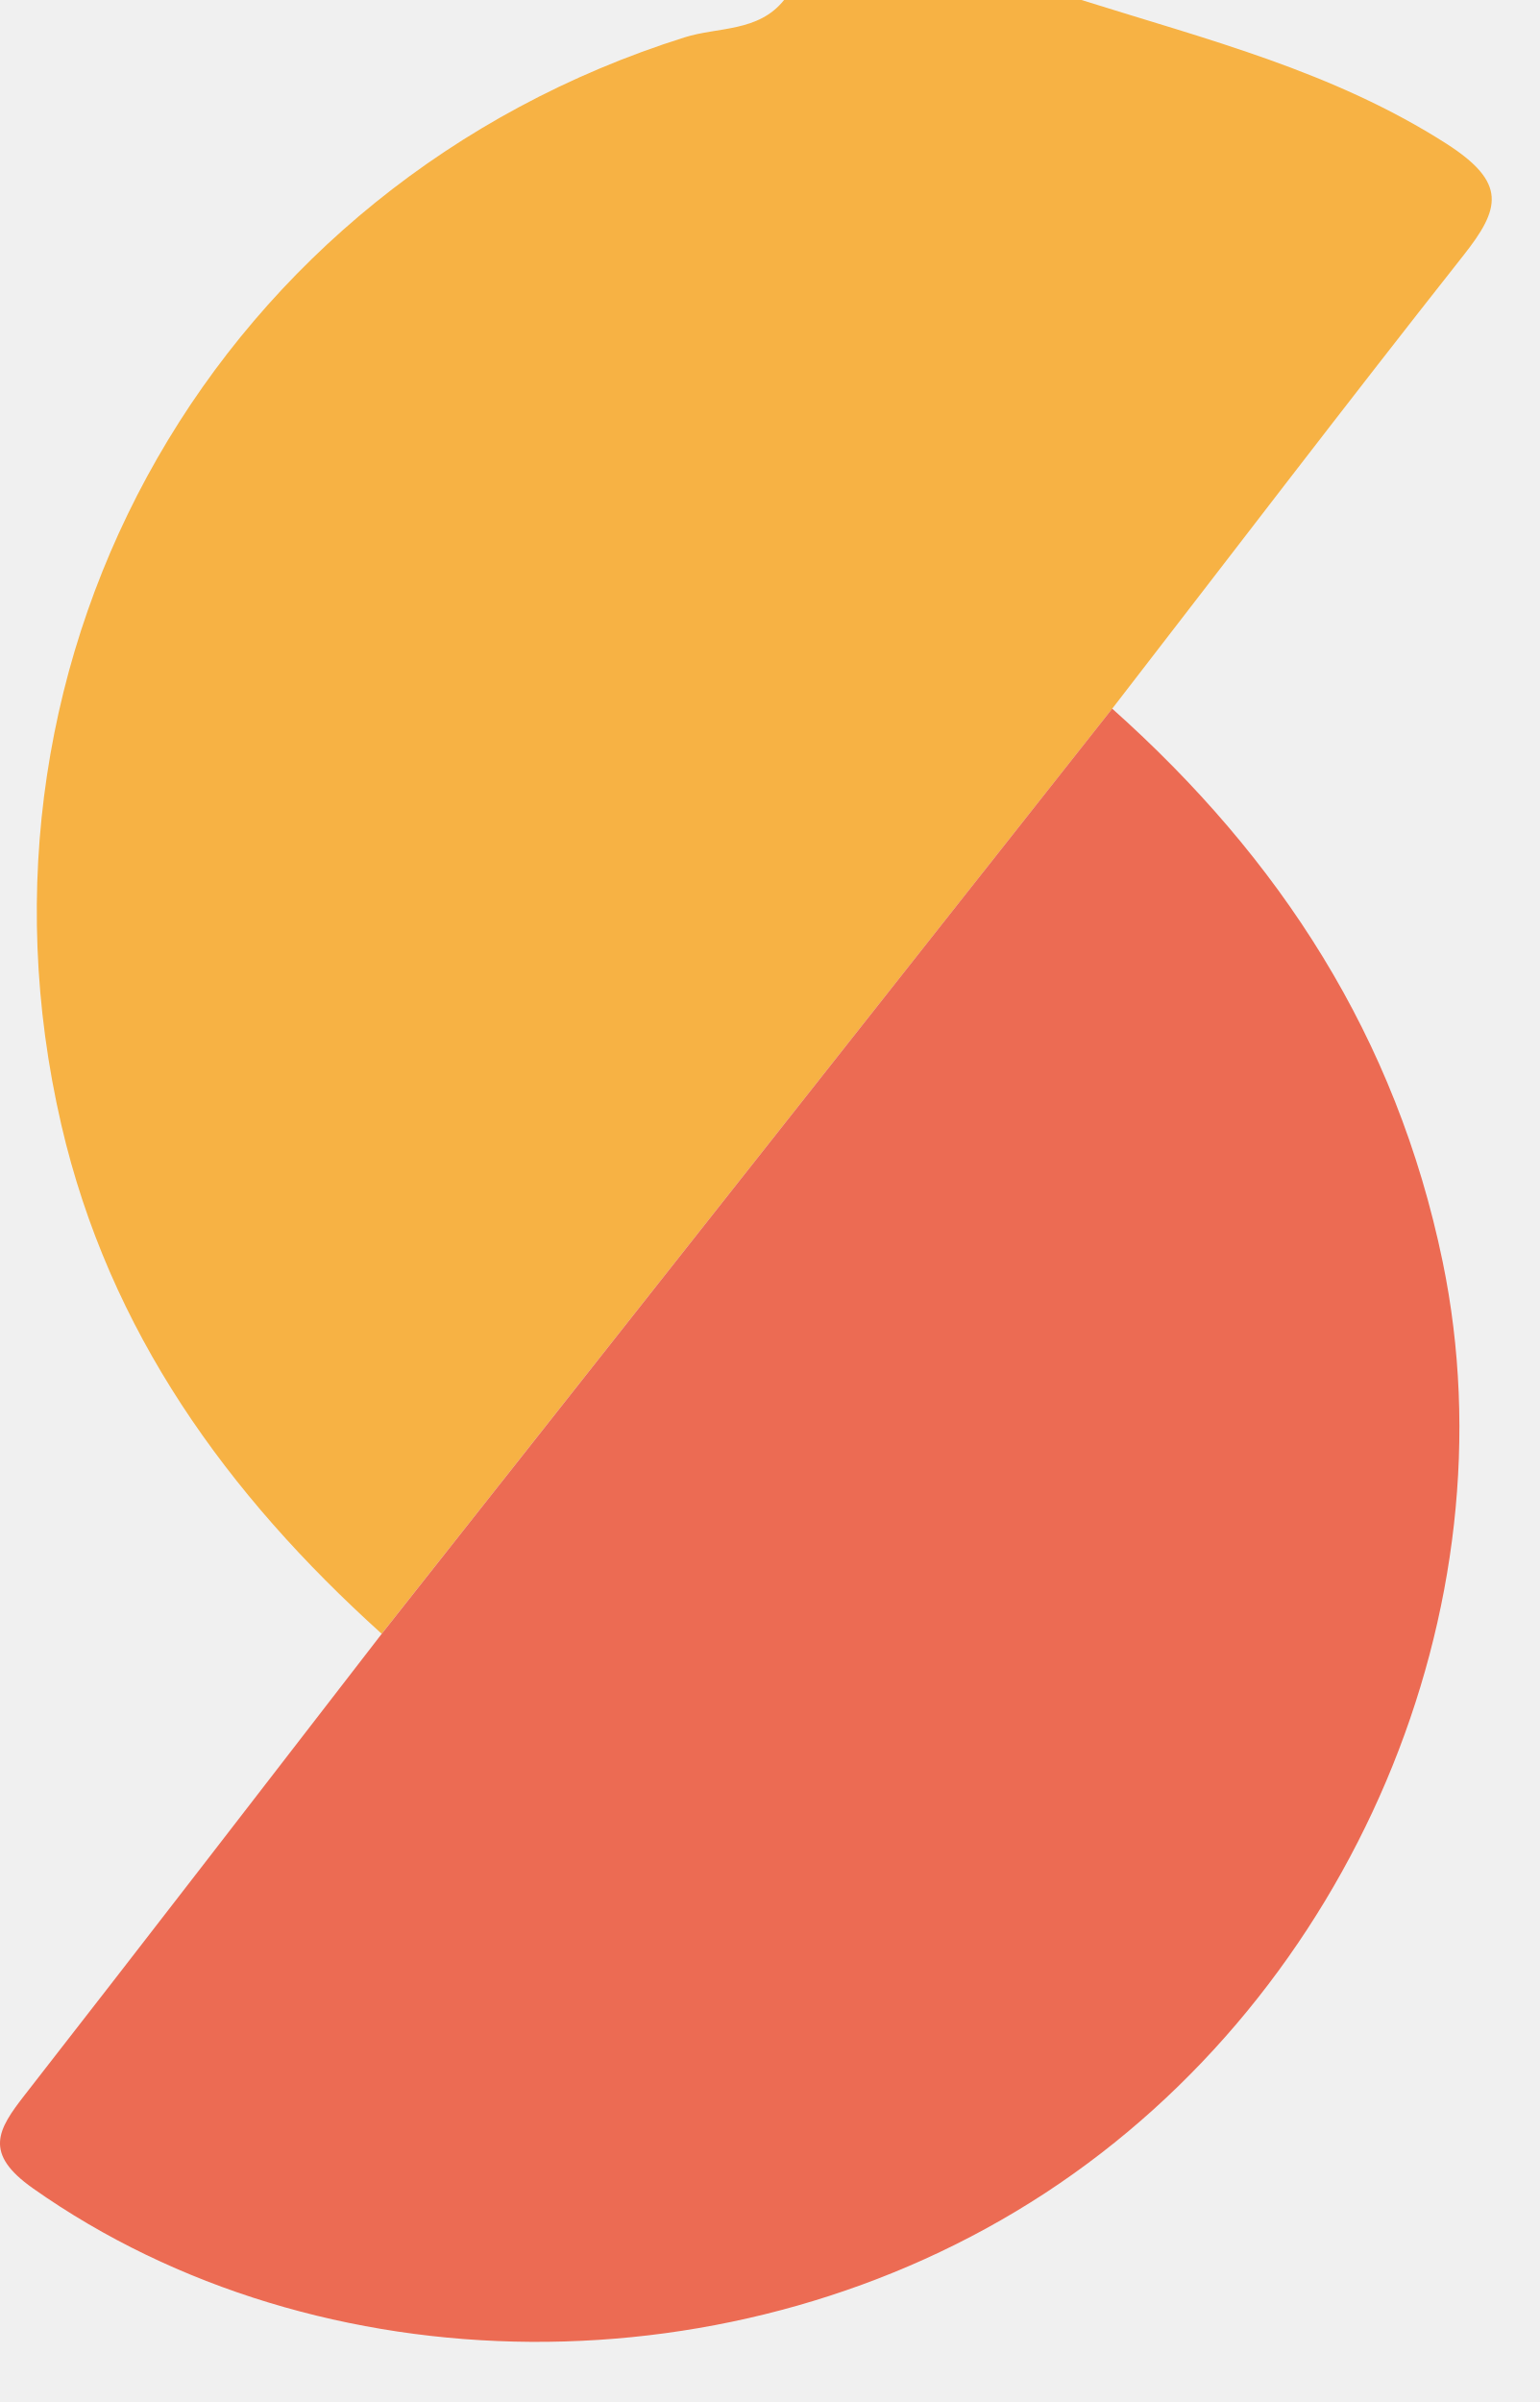
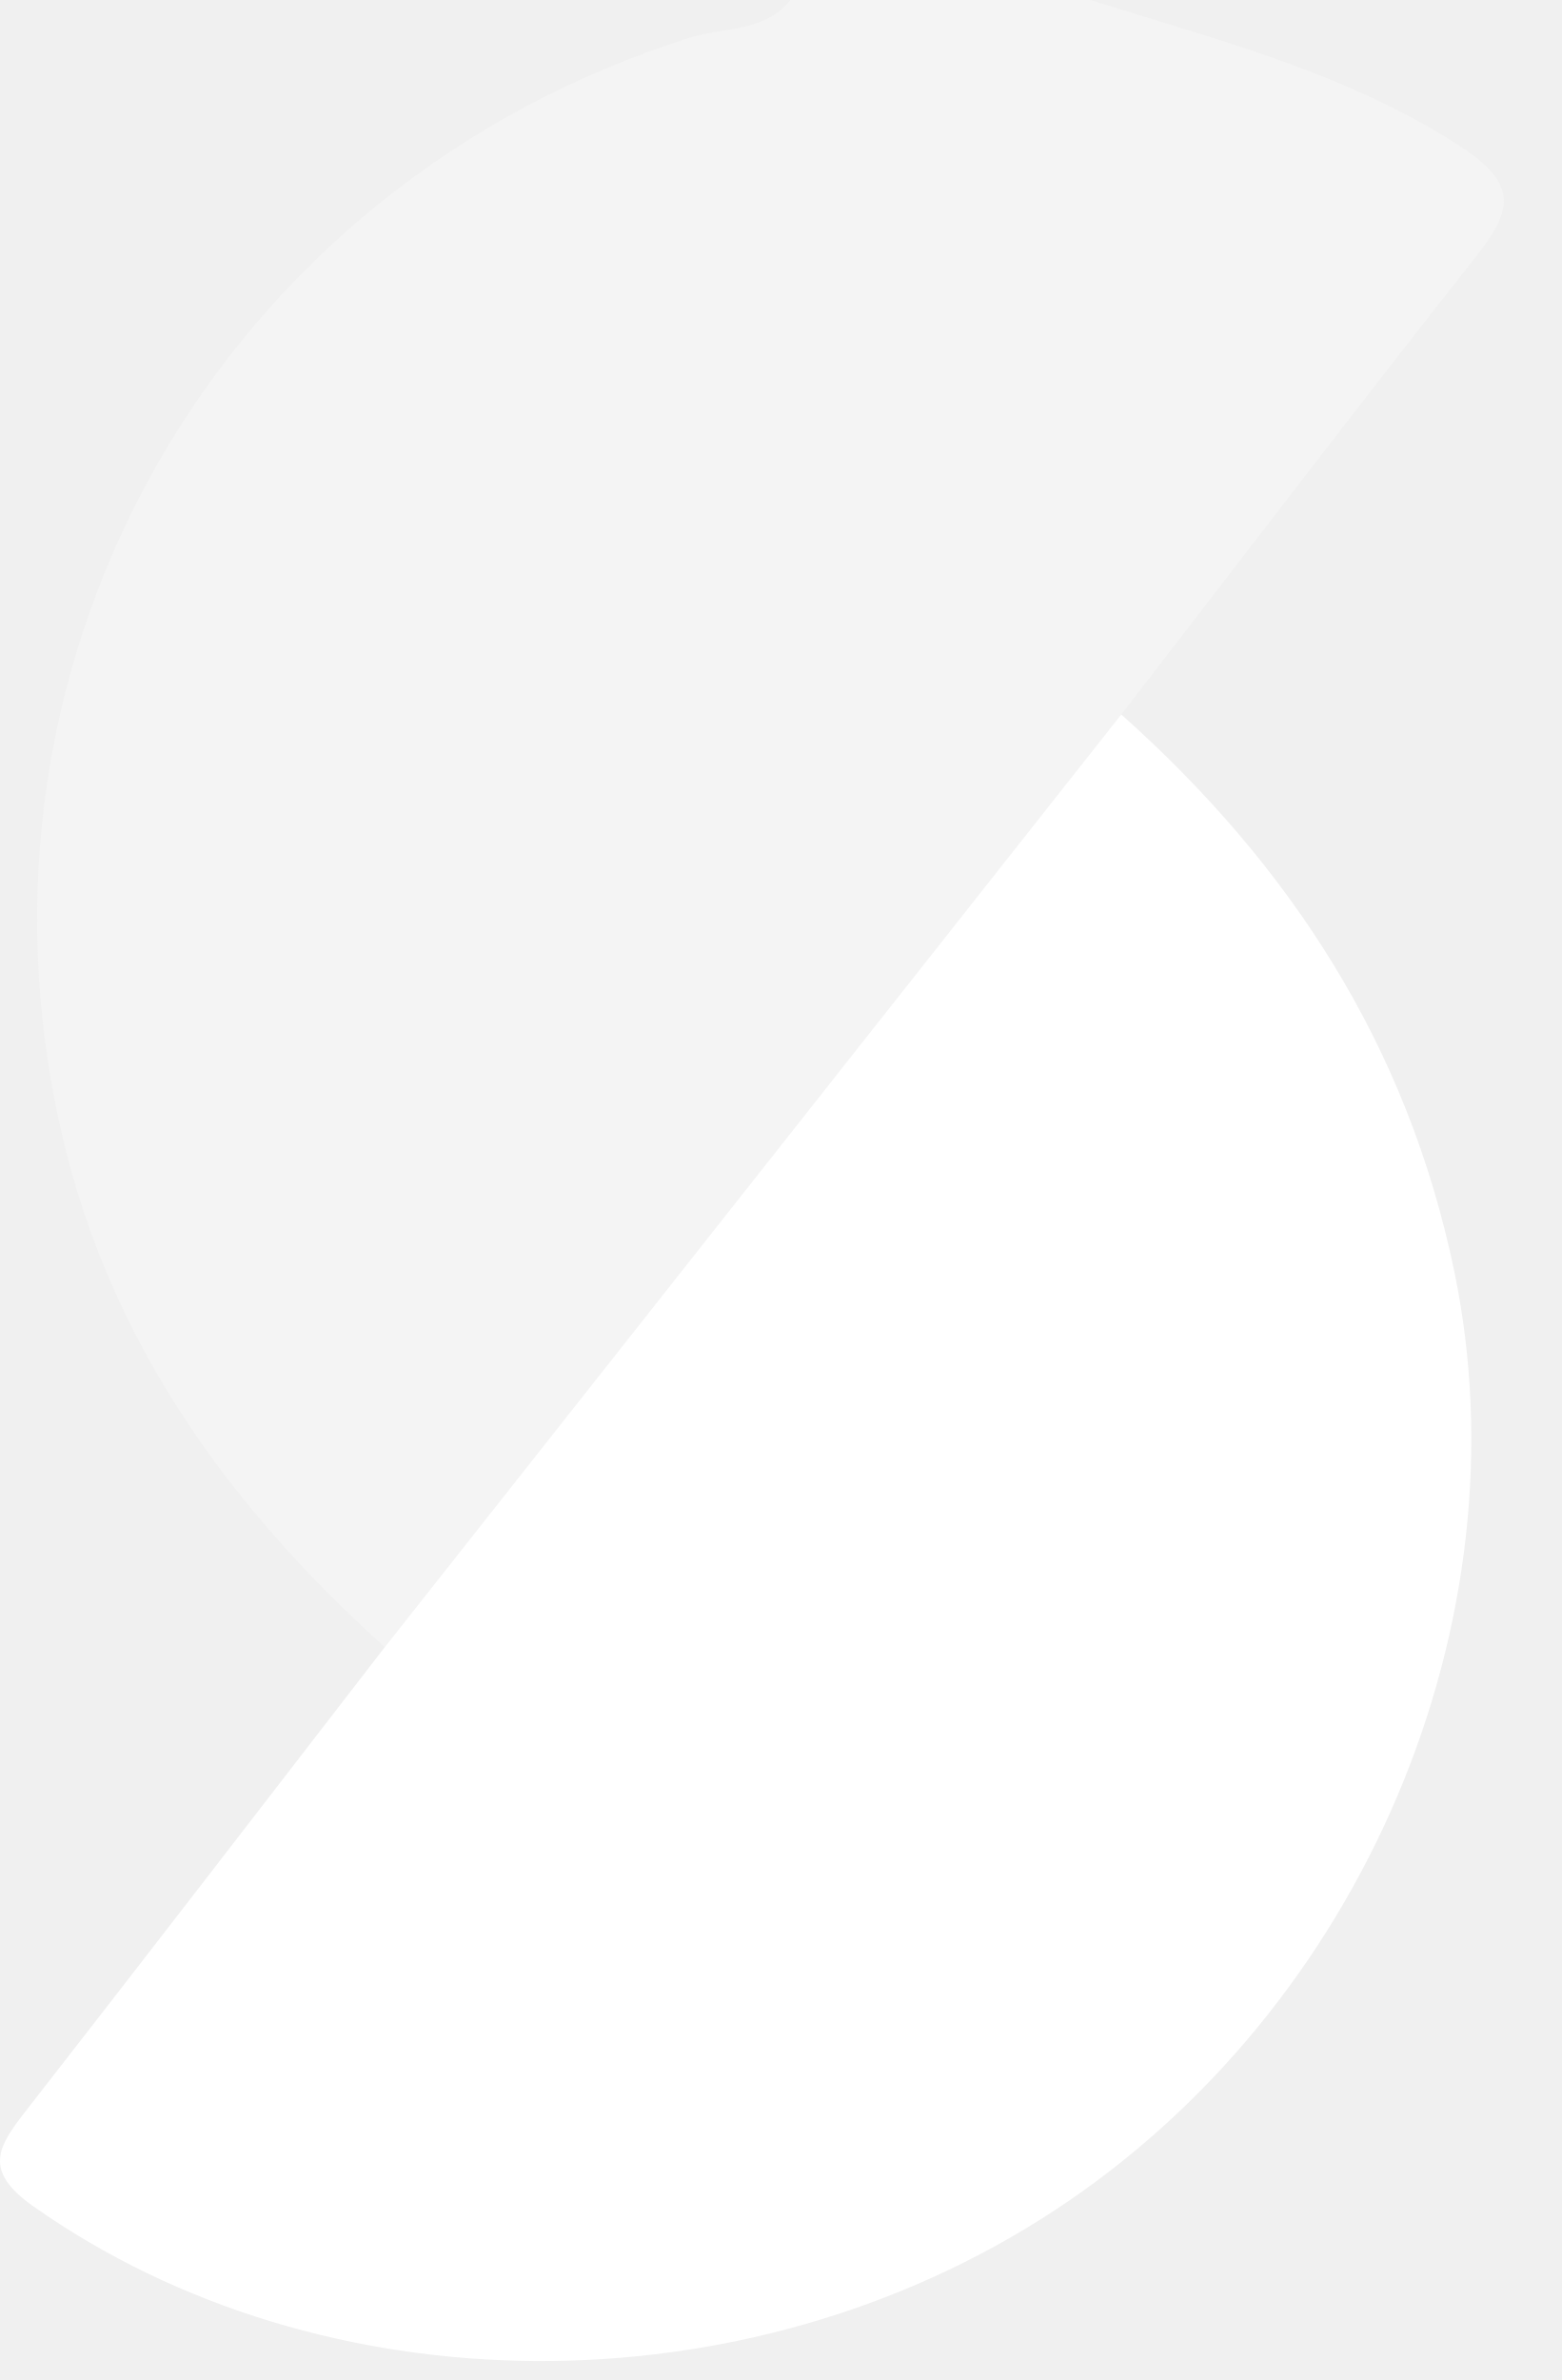
- <svg xmlns="http://www.w3.org/2000/svg" width="25" height="39" viewBox="0 0 25 39" fill="none">
-   <path fill-rule="evenodd" clip-rule="evenodd" d="M6.198 26.527C3.688 24.262 1.774 21.621 0.996 18.264C-0.788 10.56 3.564 2.987 11.115 0.607C11.658 0.435 12.316 0.523 12.732 0C14.343 0 15.953 0 17.561 0C19.59 0.639 21.647 1.155 23.49 2.335C24.475 2.968 24.364 3.386 23.765 4.145C21.841 6.582 19.959 9.051 18.06 11.507C14.107 16.514 10.152 21.52 6.198 26.527Z" fill="#F7B244" />
-   <path fill-rule="evenodd" clip-rule="evenodd" d="M6.198 26.528C10.152 21.521 14.107 16.514 18.06 11.506C20.786 13.938 22.672 16.84 23.426 20.485C24.584 26.088 21.974 32.336 16.971 35.608C11.978 38.874 5.181 38.809 0.534 35.53C-0.271 34.962 -0.04 34.581 0.404 34.012C2.344 31.524 4.269 29.023 6.198 26.528Z" fill="#EC6B53" />
+ <svg xmlns="http://www.w3.org/2000/svg" width="21" height="32" viewBox="0 0 21 32" fill="none">
+   <path fill-rule="evenodd" clip-rule="evenodd" d="M5.174 22.147C3.079 20.255 1.481 18.05 0.832 15.248C-0.658 8.816 2.975 2.494 9.28 0.506C9.733 0.363 10.282 0.436 10.63 0C11.974 0 13.318 0 14.661 0C16.355 0.534 18.073 0.964 19.611 1.95C20.433 2.478 20.341 2.827 19.84 3.46C18.234 5.495 16.663 7.556 15.078 9.607C11.777 13.787 8.476 17.967 5.174 22.147Z" fill="#F4F4F4" />
+   <path fill-rule="evenodd" clip-rule="evenodd" d="M5.174 22.147C8.476 17.967 11.777 13.787 15.078 9.606C17.354 11.637 18.928 14.059 19.558 17.102C20.525 21.78 18.345 26.997 14.168 29.728C10 32.455 4.326 32.401 0.446 29.663C-0.226 29.189 -0.033 28.871 0.337 28.396C1.957 26.318 3.564 24.231 5.174 22.147Z" fill="white" />
</svg>
